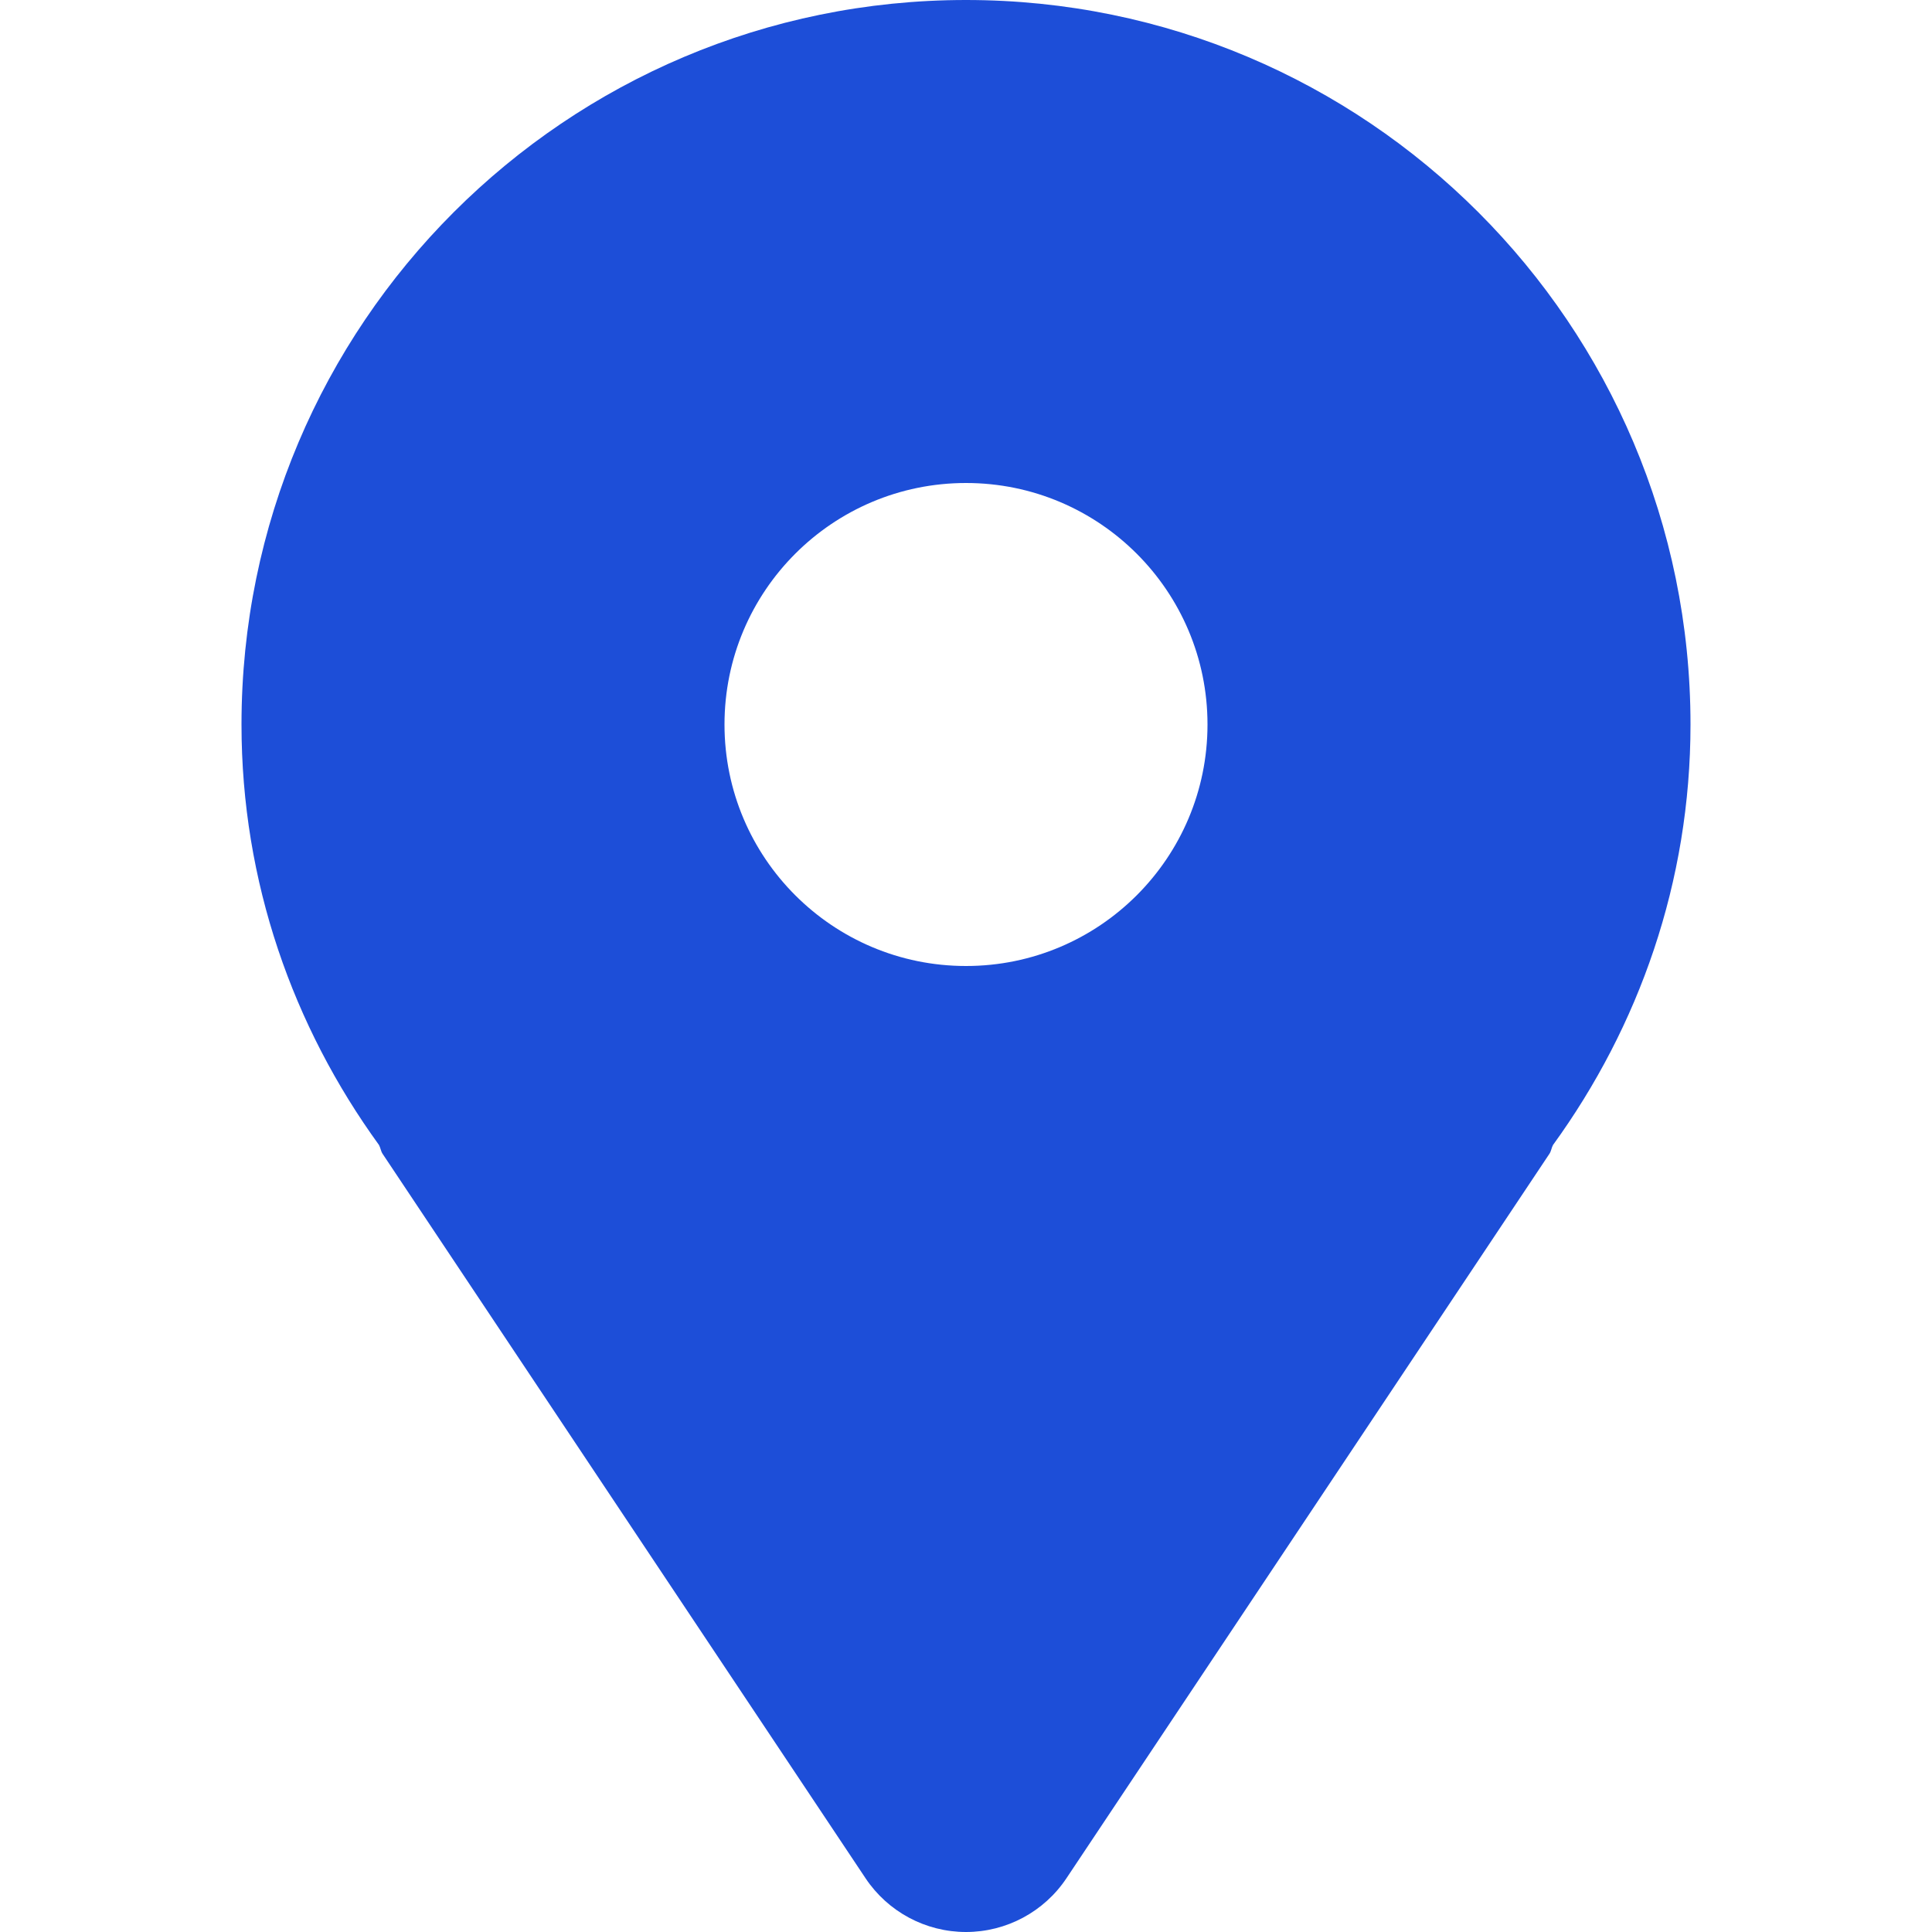
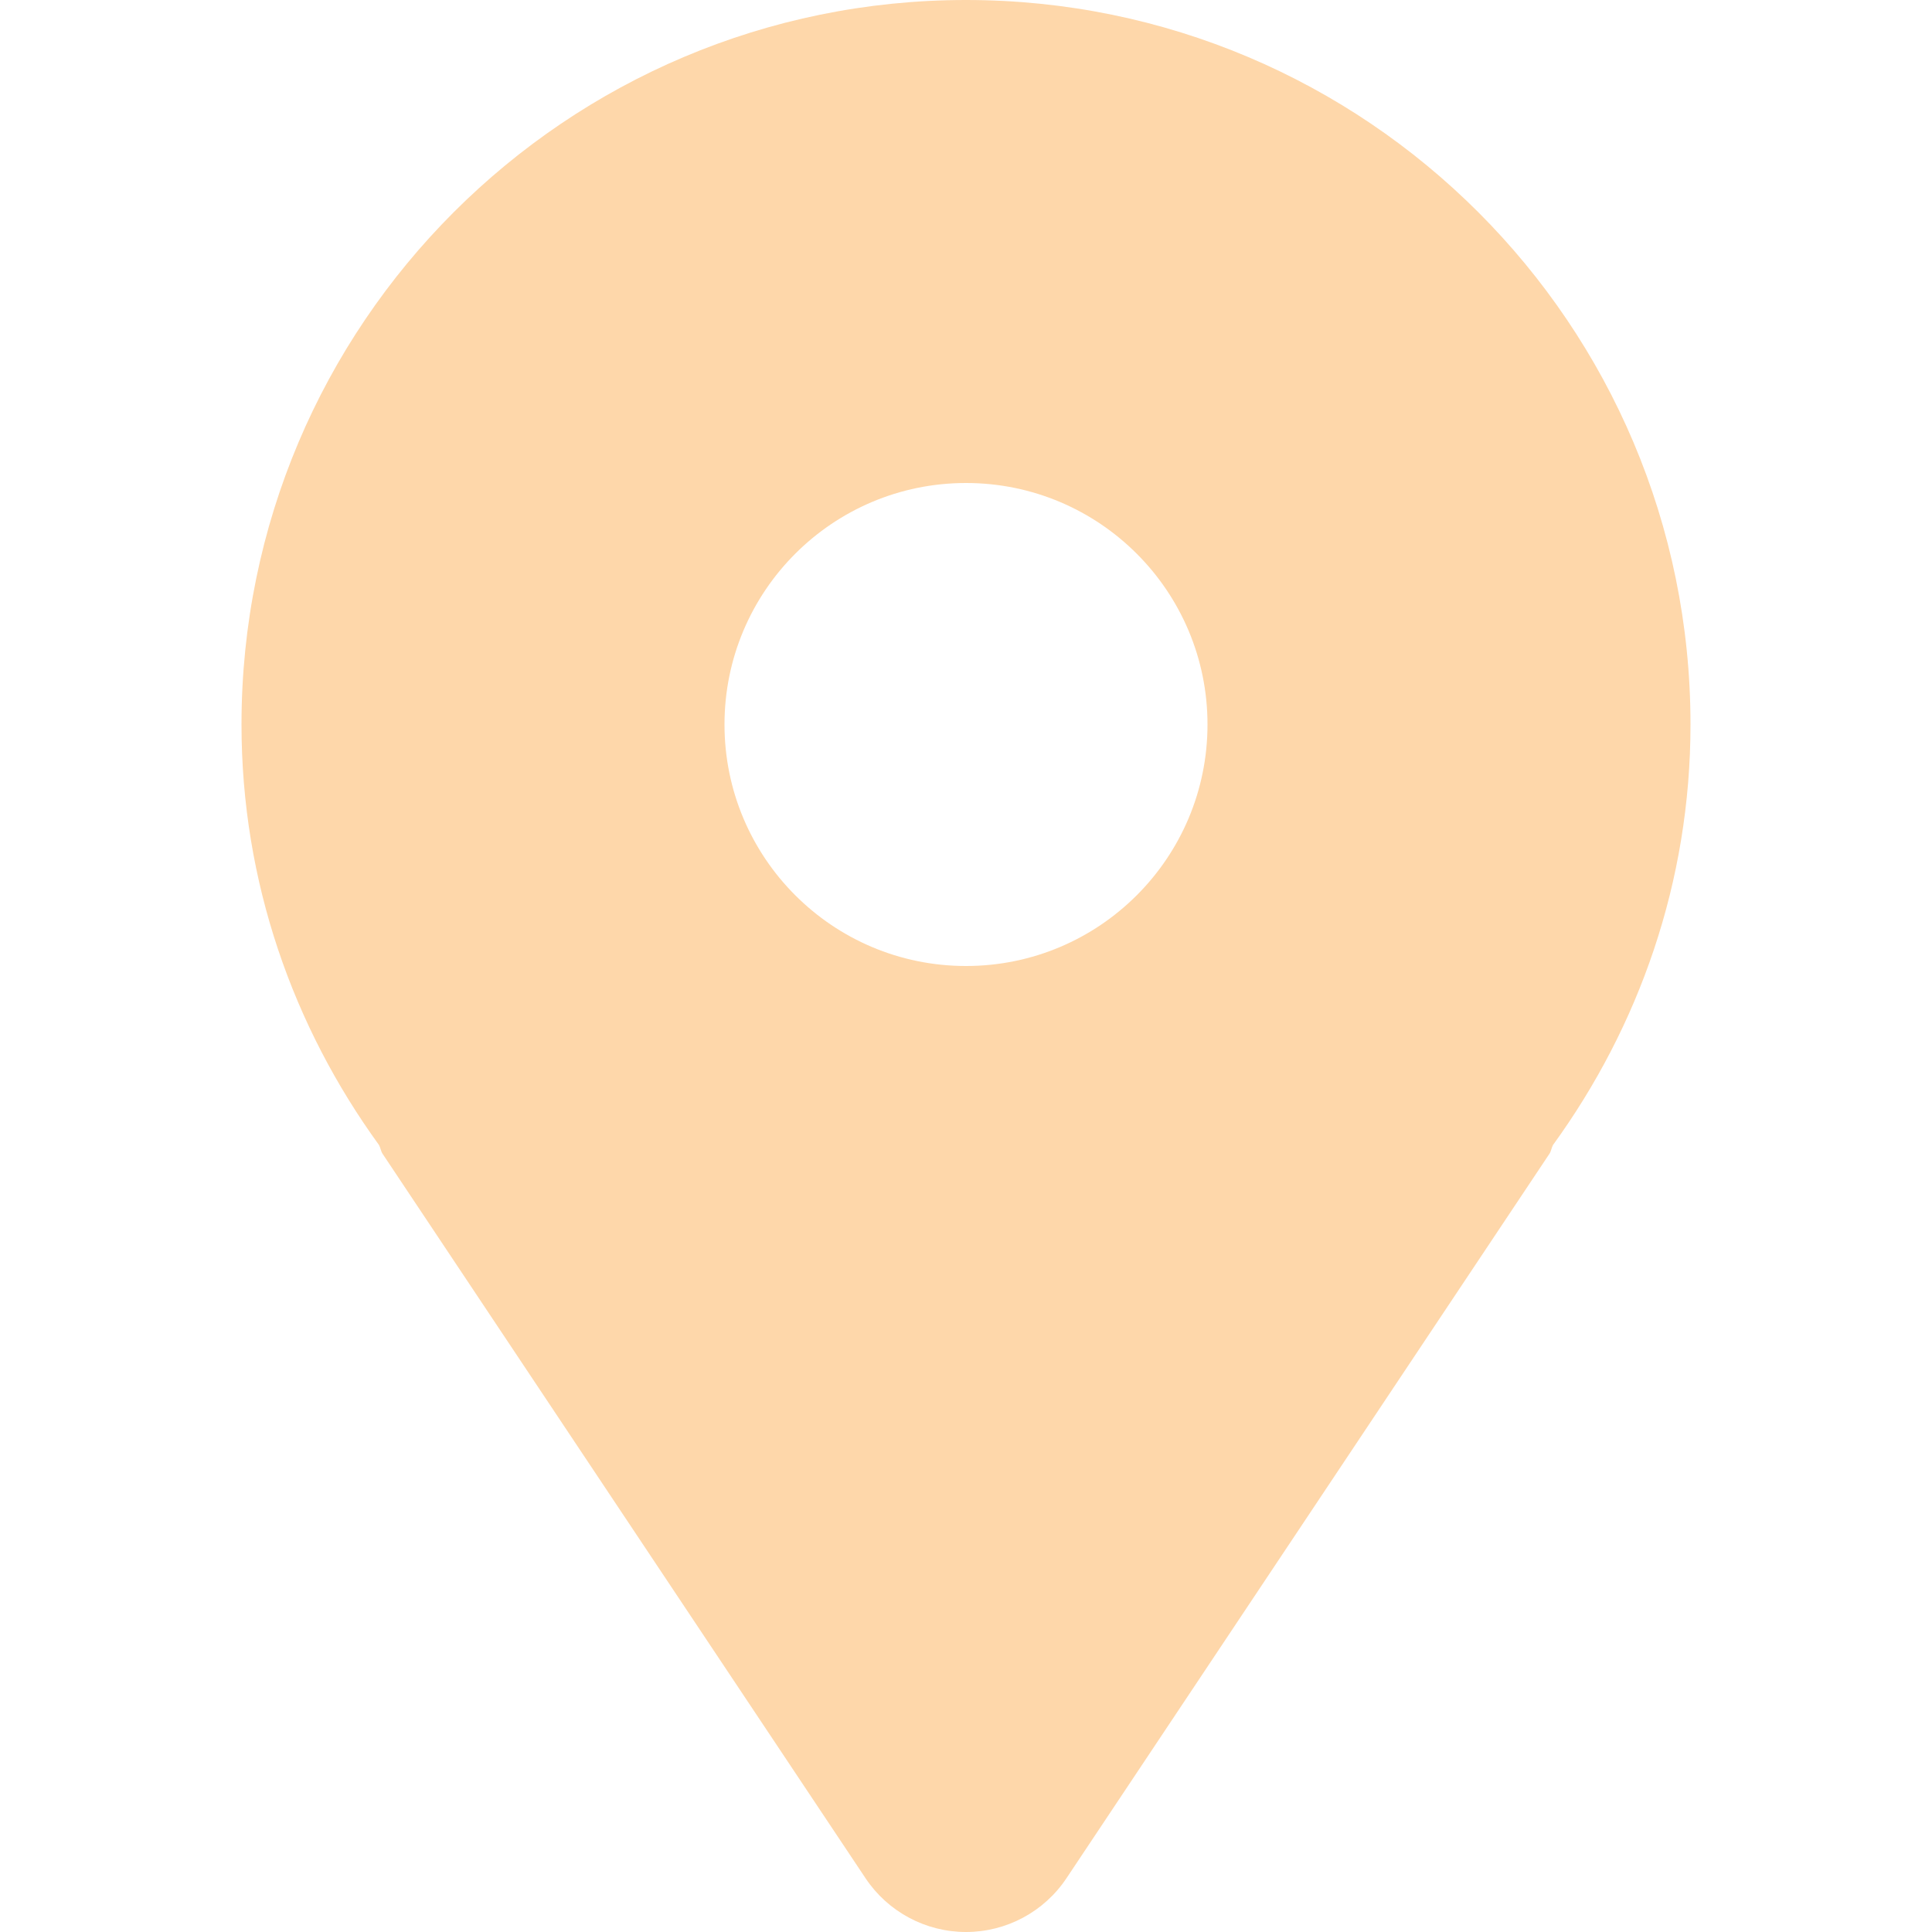
<svg xmlns="http://www.w3.org/2000/svg" version="1.0" id="Layer_1" width="800px" height="800px" viewBox="0 0 64 64" enable-background="new 0 0 64 64" xml:space="preserve">
-   <path fill="rgb(29 78 216)" d="M32,0C18.746,0,8,10.746,8,24c0,5.219,1.711,10.008,4.555,13.93c0.051,0.094,0.059,0.199,0.117,0.289l16,24  C29.414,63.332,30.664,64,32,64s2.586-0.668,3.328-1.781l16-24c0.059-0.09,0.066-0.195,0.117-0.289C54.289,34.008,56,29.219,56,24  C56,10.746,45.254,0,32,0z M32,32c-4.418,0-8-3.582-8-8s3.582-8,8-8s8,3.582,8,8S36.418,32,32,32z" />
+   <path fill="rgb(254 215 170)" d="M32,0C18.746,0,8,10.746,8,24c0,5.219,1.711,10.008,4.555,13.93c0.051,0.094,0.059,0.199,0.117,0.289l16,24  C29.414,63.332,30.664,64,32,64s2.586-0.668,3.328-1.781l16-24c0.059-0.09,0.066-0.195,0.117-0.289C54.289,34.008,56,29.219,56,24  C56,10.746,45.254,0,32,0z M32,32c-4.418,0-8-3.582-8-8s3.582-8,8-8s8,3.582,8,8S36.418,32,32,32z" />
</svg>
